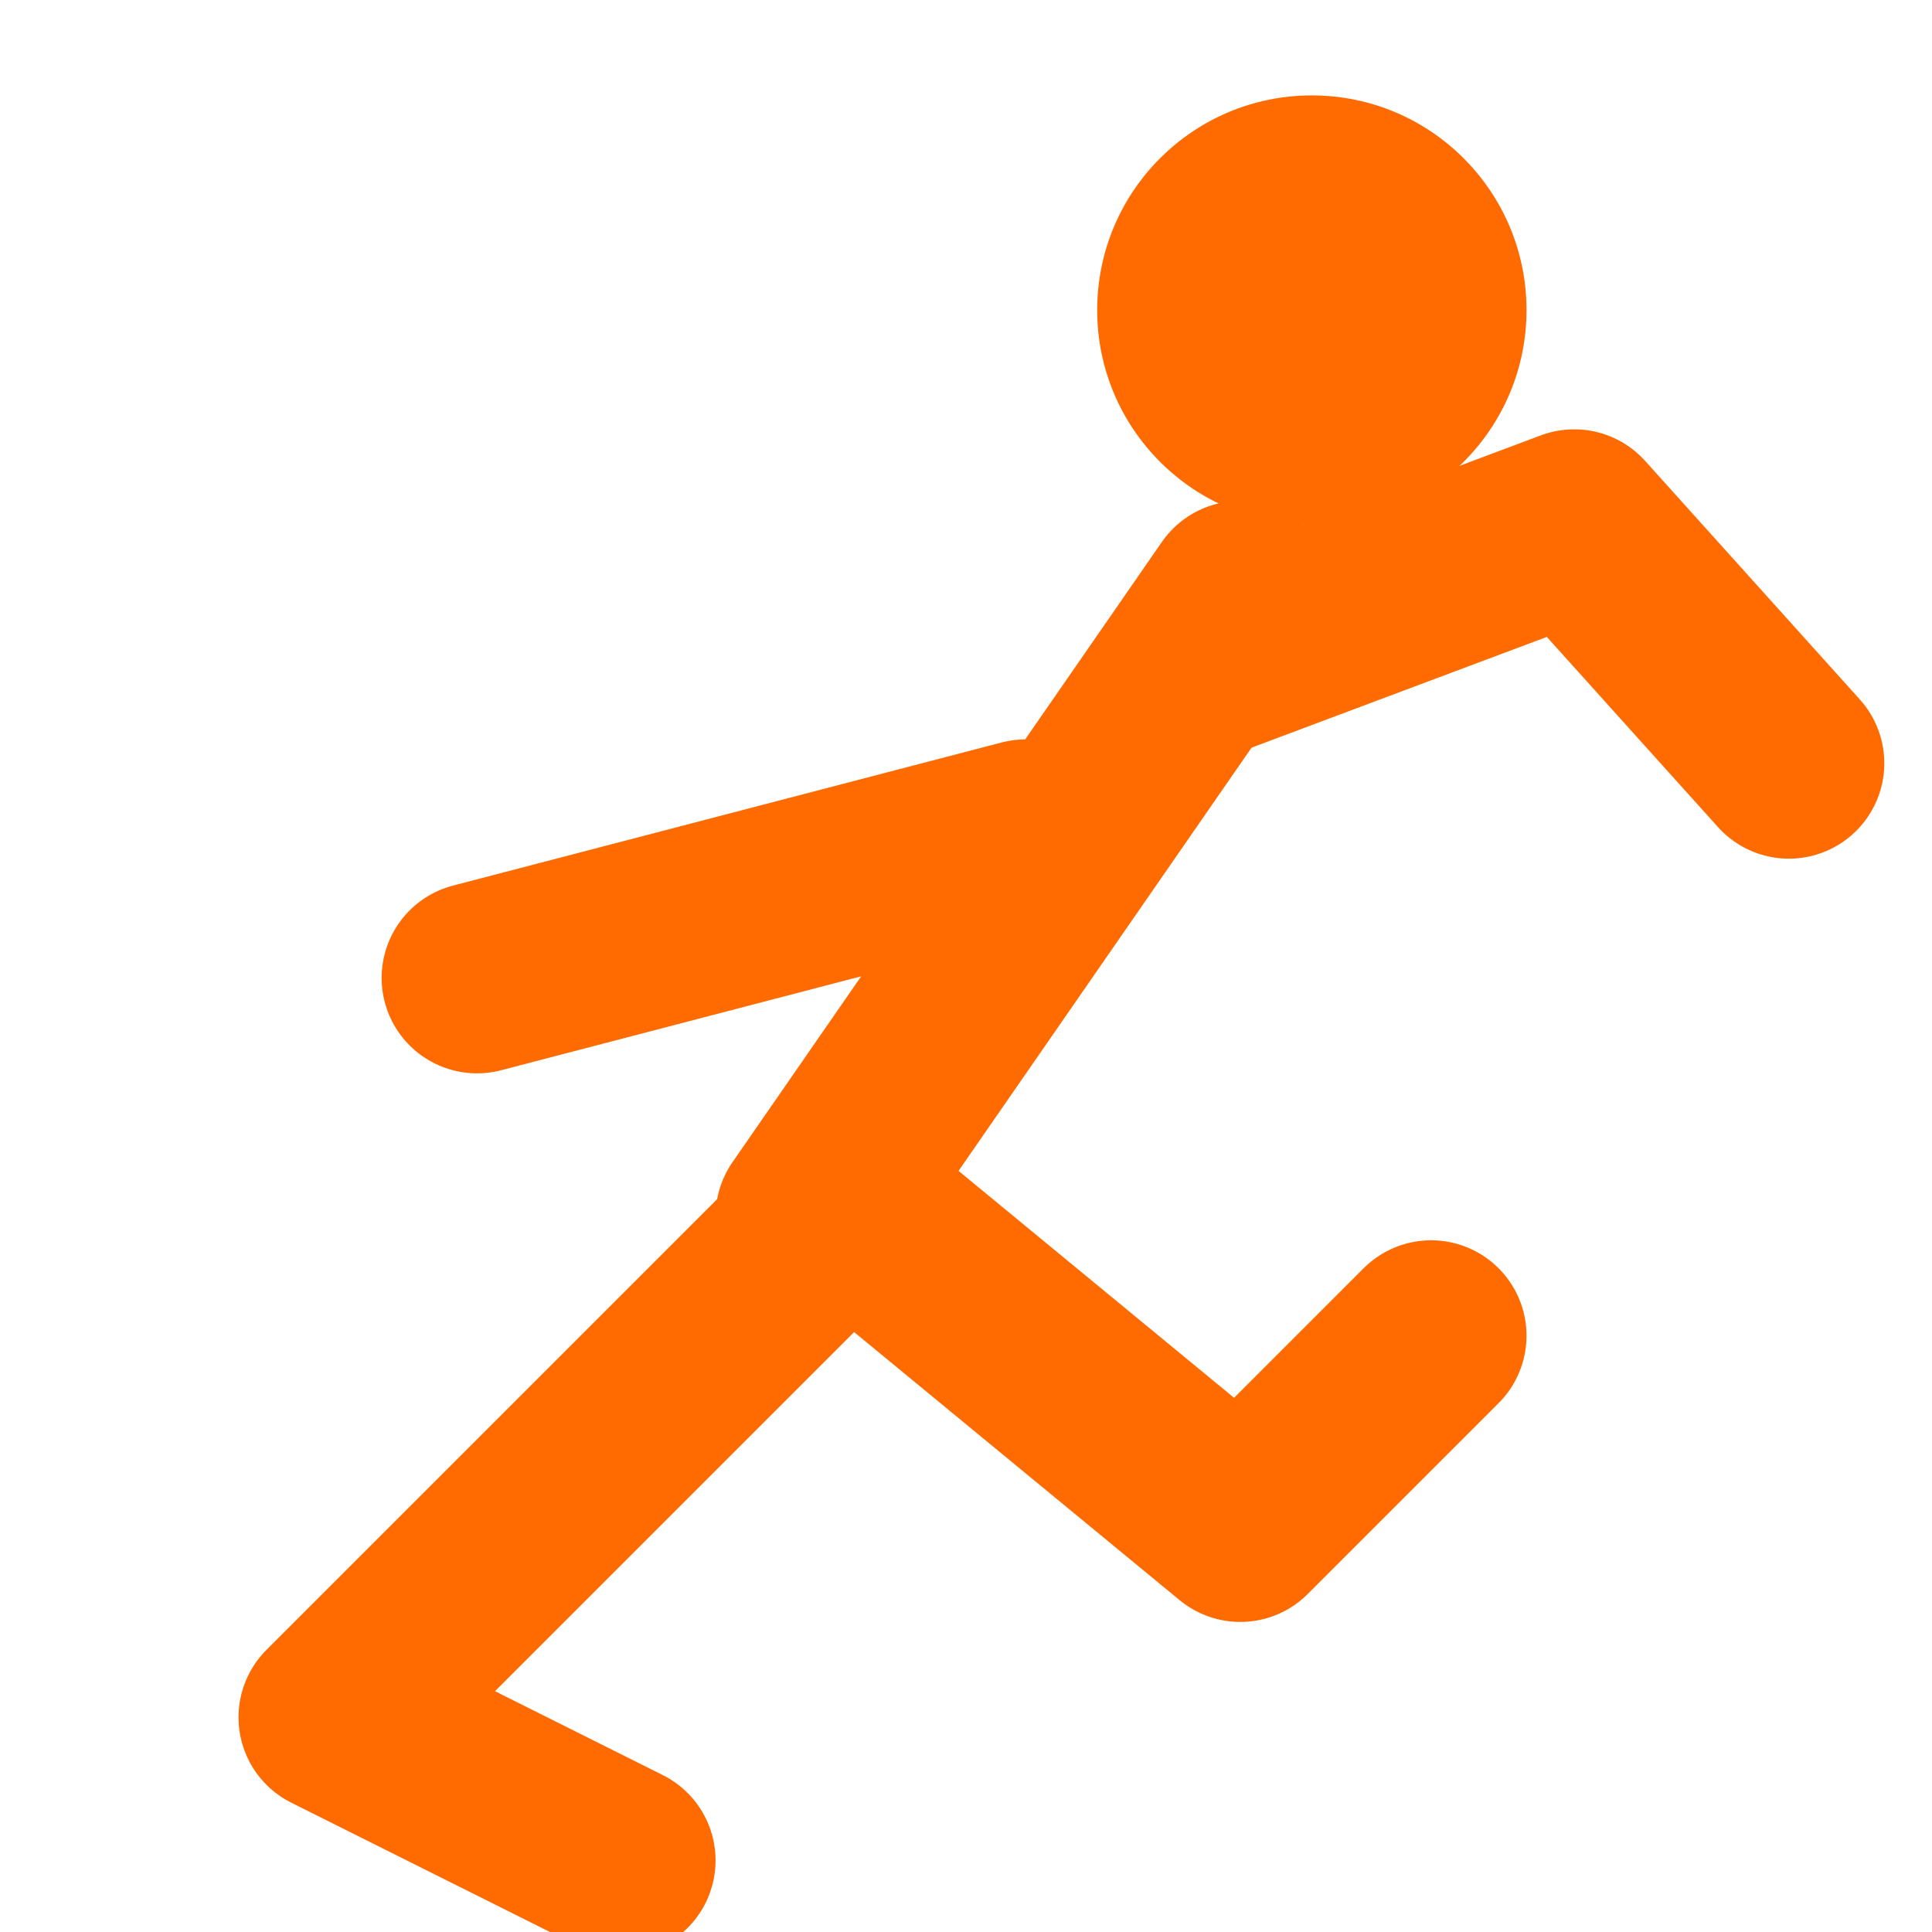
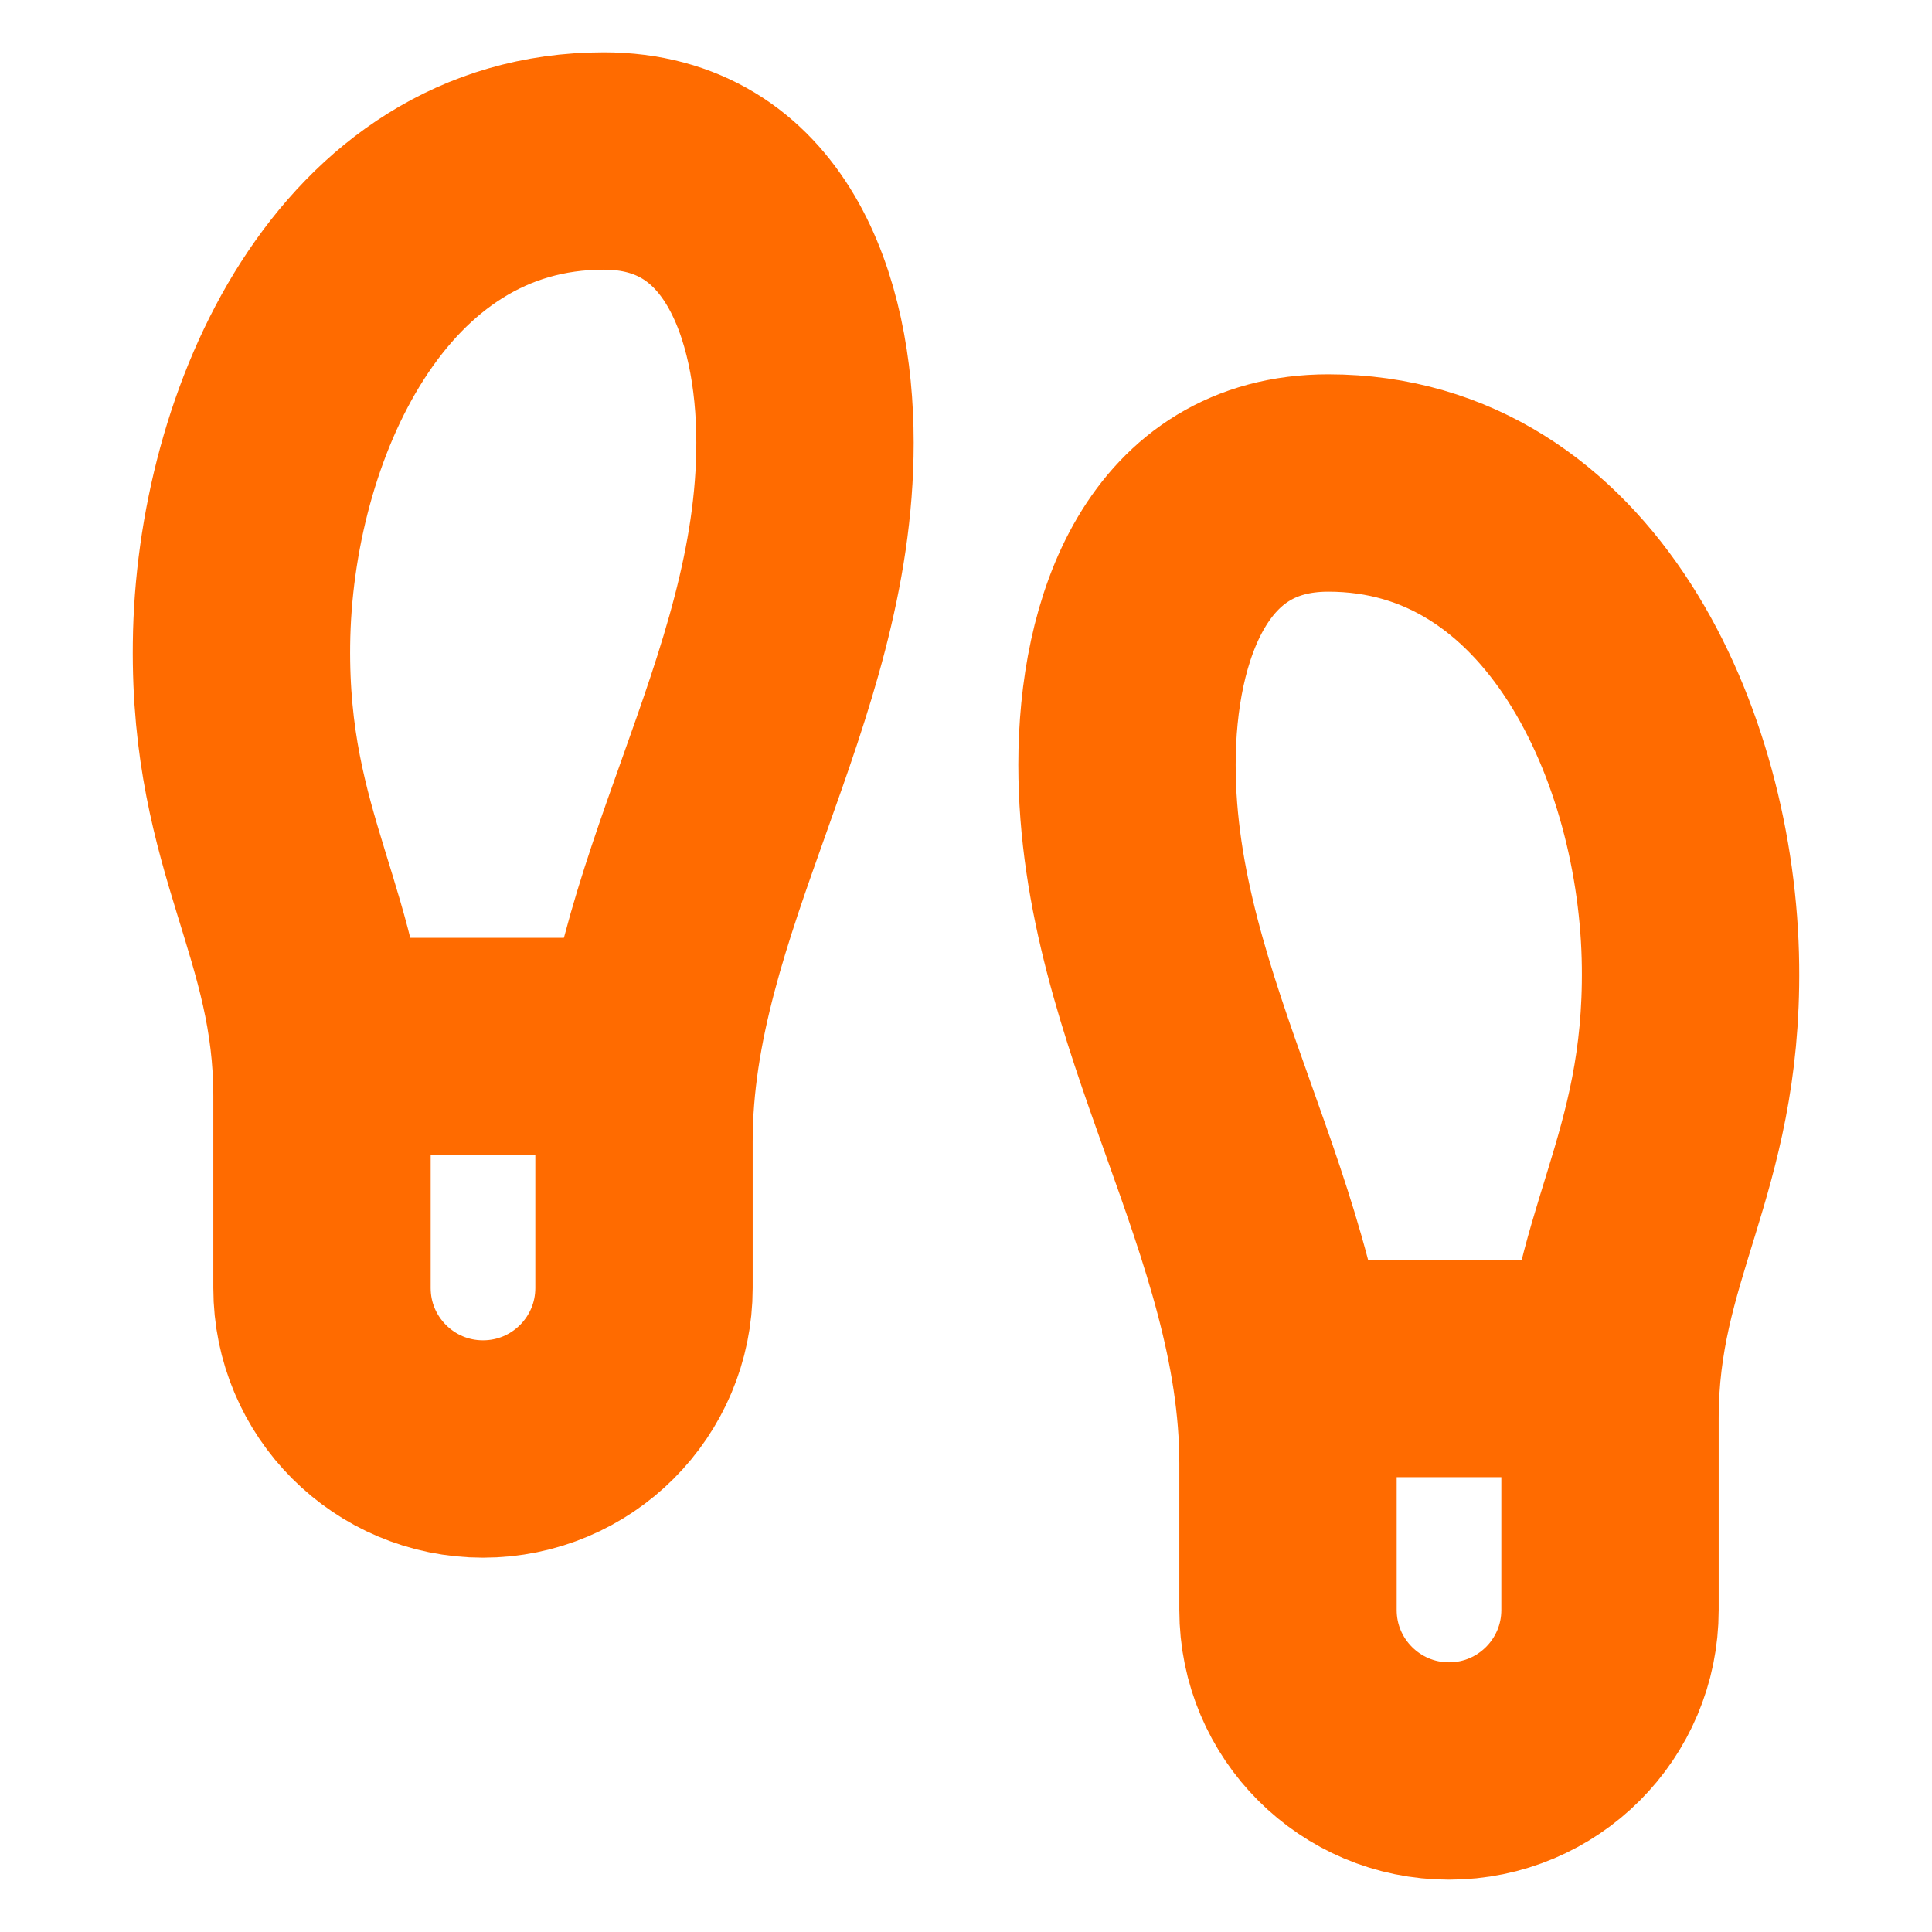
- <svg xmlns="http://www.w3.org/2000/svg" viewBox="0 0 81 81" width="200" height="200">
-   <g fill="#FF6B00" stroke="#FF6B00" stroke-width="8" stroke-linecap="round" stroke-linejoin="round">
-     <circle cx="55" cy="13" r="9" stroke-width="0" />
-     <path d="M52 25 L34 51" fill="none" />
-     <path d="M50 28 L66 22 L75 32" fill="none" />
-     <path d="M43 35 L20 41" fill="none" />
-     <path d="M35 50 L52 64 L60 56" fill="none" />
-     <path d="M33 53 L14 72 L26 78" fill="none" />
+ <svg xmlns="http://www.w3.org/2000/svg" viewBox="0 0 24 24" width="200" height="200">
+   <g fill="none" stroke="#FF6B00" stroke-width="2.7" stroke-linecap="round" stroke-linejoin="round">
+     <path d="M4 16v-2.38C4 11.5 2.97 10.5 3 8c.03-2.72 1.49-6 4.5-6C9.37 2 10 3.8 10 5.5c0 3.11-2 5.66-2 8.68V16a2 2 0 1 1-4 0Z" />
+     <path d="M20 20v-2.38c0-2.12 1.03-3.12 1-5.62-.03-2.72-1.49-6-4.5-6C14.63 6 14 7.8 14 9.5c0 3.11 2 5.66 2 8.68V20a2 2 0 1 0 4 0Z" />
+     <path d="M16 17h4" />
+     <path d="M4 13h4" />
  </g>
</svg>
